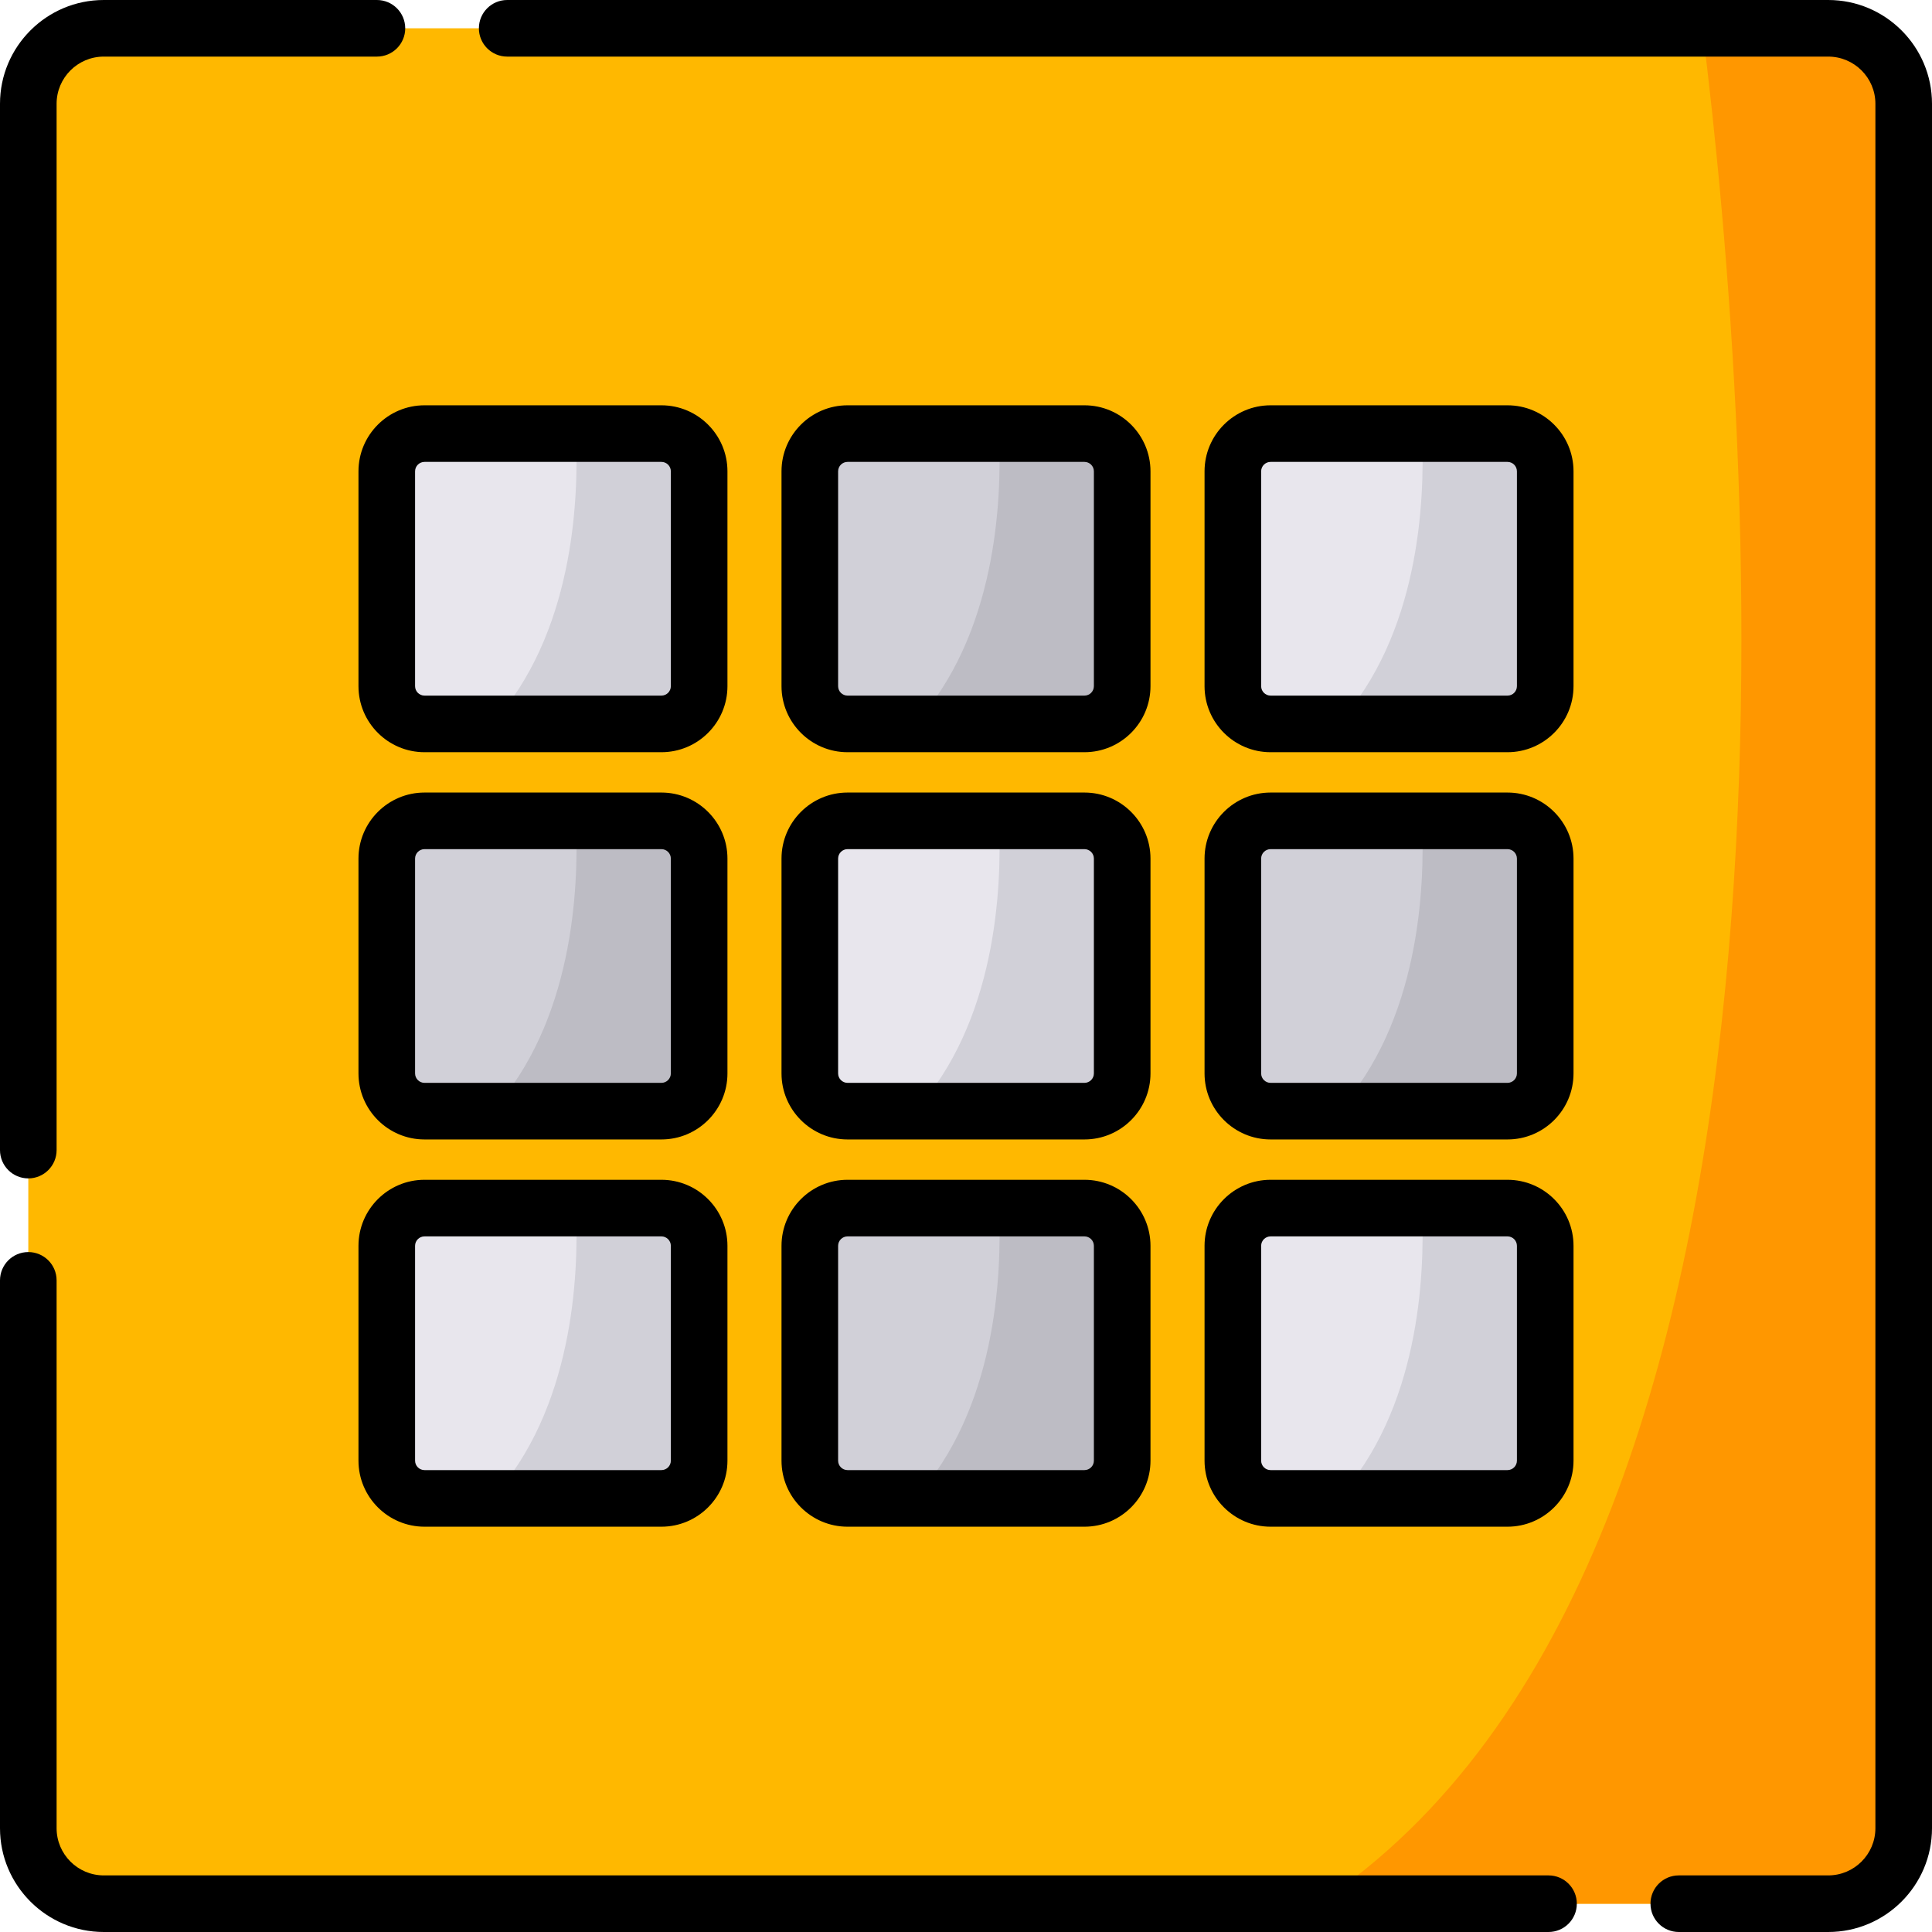
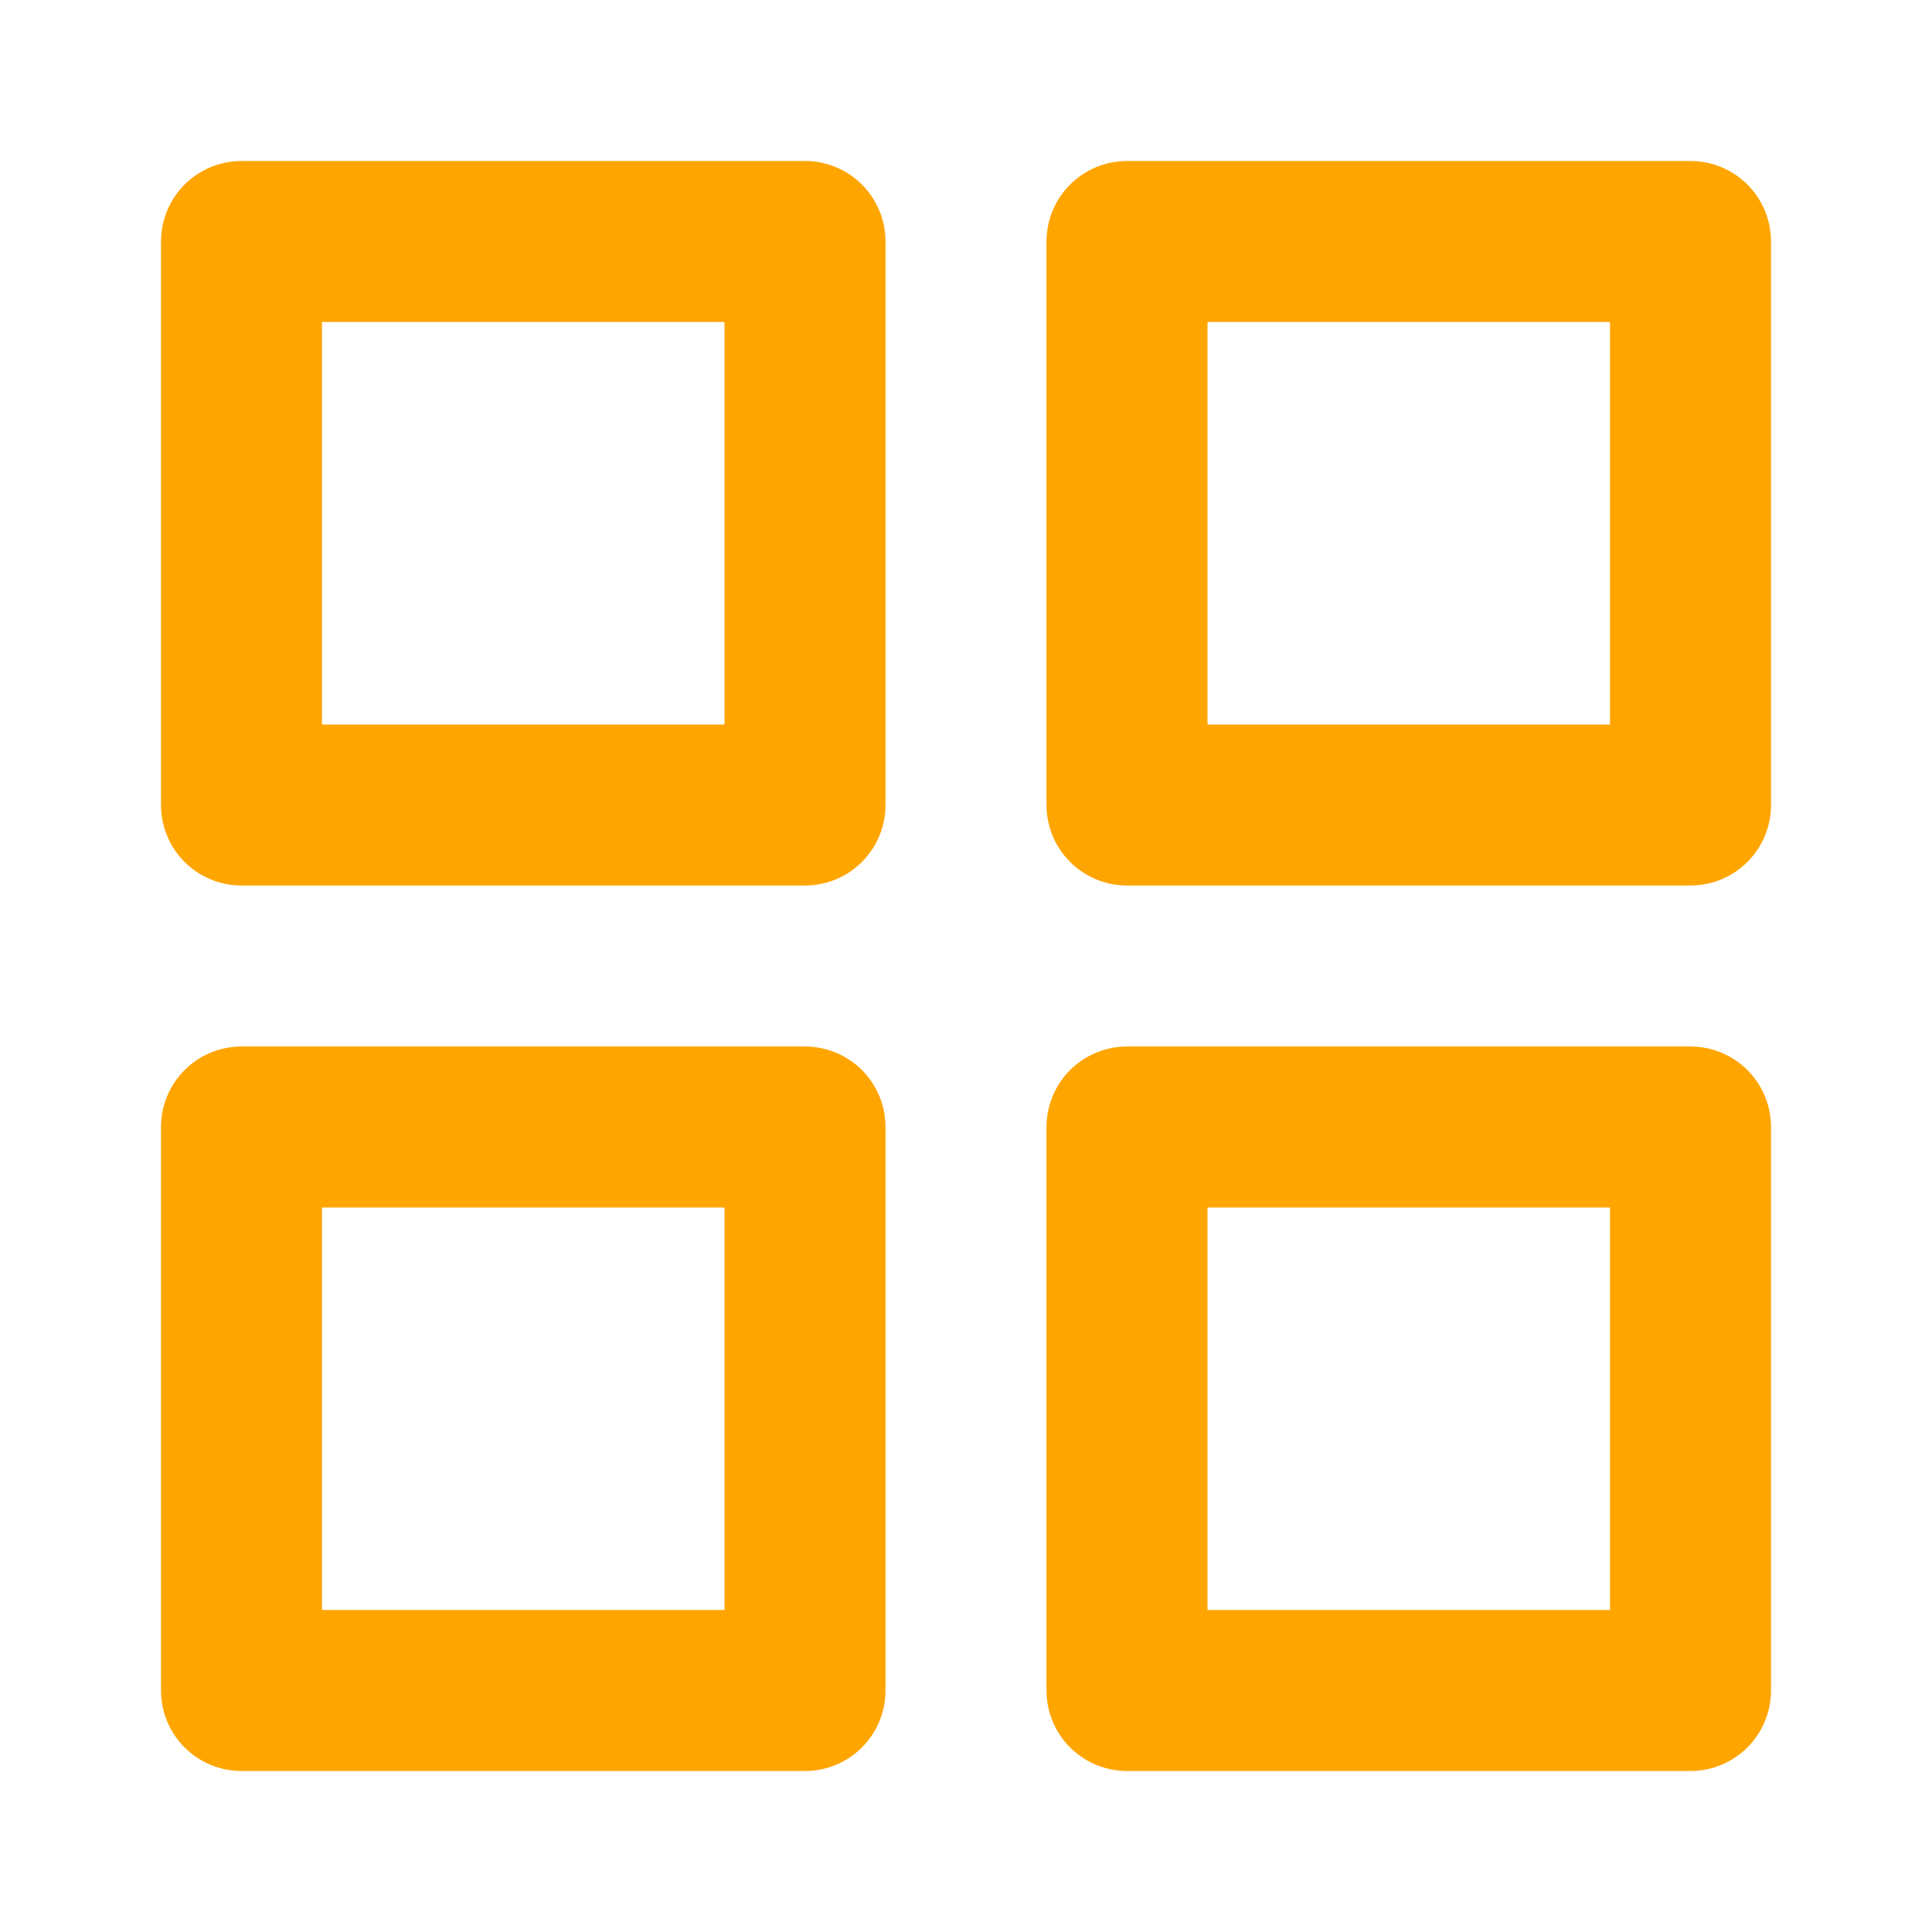
- <svg xmlns="http://www.w3.org/2000/svg" id="Capa_1" enable-background="new 0 0 512 512" height="512" viewBox="0 0 512 512" width="512">
-   <g>
-     <g>
-       <g>
-         <path d="m504.5 27.5v457c0 11.05-8.95 20-20 20h-457c-11.05 0-20-8.95-20-20v-457c0-11.05 8.95-20 20-20h457c11.05 0 20 8.95 20 20z" fill="#ffb800" />
-         <path d="m504.5 27.5v457c0 11.05-8.95 20-20 20h-135.15c138.46-91.47 115.2-389.51 101.8-497h33.35c11.05 0 20 8.95 20 20z" fill="#ff9700" />
-       </g>
-       <g>
-         <g>
-           <path d="m185.282 124.909v56.934c0 5.523-4.477 10-10 10h-62.782c-5.523 0-10-4.477-10-10v-56.934c0-5.523 4.477-10 10-10h62.782c5.523 0 10 4.477 10 10z" fill="#e8e6ed" />
-           <path d="m185.282 124.909v56.934c0 5.523-4.477 10-10 10h-44.906c21.42-23.623 23.08-58.708 22.258-76.934h22.648c5.523 0 10 4.477 10 10z" fill="#d1d0d8" />
-         </g>
-         <g>
-           <path d="m297.391 124.909v56.934c0 5.523-4.477 10-10 10h-62.782c-5.523 0-10-4.477-10-10v-56.934c0-5.523 4.477-10 10-10h62.782c5.523 0 10 4.477 10 10z" fill="#d1d0d8" />
-           <path d="m297.391 124.909v56.934c0 5.523-4.477 10-10 10h-44.906c21.42-23.623 23.08-58.708 22.258-76.934h22.648c5.523 0 10 4.477 10 10z" fill="#bdbcc4" />
-         </g>
-         <g>
-           <path d="m409.5 124.909v56.934c0 5.523-4.477 10-10 10h-62.782c-5.523 0-10-4.477-10-10v-56.934c0-5.523 4.477-10 10-10h62.782c5.523 0 10 4.477 10 10z" fill="#e8e6ed" />
-           <path d="m409.5 124.909v56.934c0 5.523-4.477 10-10 10h-44.906c21.42-23.623 23.08-58.708 22.258-76.934h22.648c5.523 0 10 4.477 10 10z" fill="#d1d0d8" />
-         </g>
-         <g>
-           <path d="m185.282 227.533v56.934c0 5.523-4.477 10-10 10h-62.782c-5.523 0-10-4.477-10-10v-56.934c0-5.523 4.477-10 10-10h62.782c5.523 0 10 4.477 10 10z" fill="#d1d0d8" />
-           <path d="m185.282 227.533v56.934c0 5.523-4.477 10-10 10h-44.906c21.42-23.623 23.08-58.708 22.258-76.934h22.648c5.523 0 10 4.477 10 10z" fill="#bdbcc4" />
-         </g>
-         <g>
-           <path d="m297.391 227.533v56.934c0 5.523-4.477 10-10 10h-62.782c-5.523 0-10-4.477-10-10v-56.934c0-5.523 4.477-10 10-10h62.782c5.523 0 10 4.477 10 10z" fill="#e8e6ed" />
-           <path d="m297.391 227.533v56.934c0 5.523-4.477 10-10 10h-44.906c21.42-23.623 23.08-58.708 22.258-76.934h22.648c5.523 0 10 4.477 10 10z" fill="#d1d0d8" />
-         </g>
-         <g>
-           <path d="m409.5 227.533v56.934c0 5.523-4.477 10-10 10h-62.782c-5.523 0-10-4.477-10-10v-56.934c0-5.523 4.477-10 10-10h62.782c5.523 0 10 4.477 10 10z" fill="#d1d0d8" />
-           <path d="m409.5 227.533v56.934c0 5.523-4.477 10-10 10h-44.906c21.42-23.623 23.08-58.708 22.258-76.934h22.648c5.523 0 10 4.477 10 10z" fill="#bdbcc4" />
-         </g>
-         <g>
-           <path d="m185.282 330.157v56.934c0 5.523-4.477 10-10 10h-62.782c-5.523 0-10-4.477-10-10v-56.934c0-5.523 4.477-10 10-10h62.782c5.523 0 10 4.477 10 10z" fill="#e8e6ed" />
-           <path d="m185.282 330.157v56.934c0 5.523-4.477 10-10 10h-44.906c21.42-23.623 23.08-58.708 22.258-76.934h22.648c5.523 0 10 4.477 10 10z" fill="#d1d0d8" />
-         </g>
-         <g>
-           <path d="m297.391 330.157v56.934c0 5.523-4.477 10-10 10h-62.782c-5.523 0-10-4.477-10-10v-56.934c0-5.523 4.477-10 10-10h62.782c5.523 0 10 4.477 10 10z" fill="#d1d0d8" />
-           <path d="m297.391 330.157v56.934c0 5.523-4.477 10-10 10h-44.906c21.42-23.623 23.08-58.708 22.258-76.934h22.648c5.523 0 10 4.477 10 10z" fill="#bdbcc4" />
-         </g>
-         <g>
-           <path d="m409.5 330.157v56.934c0 5.523-4.477 10-10 10h-62.782c-5.523 0-10-4.477-10-10v-56.934c0-5.523 4.477-10 10-10h62.782c5.523 0 10 4.477 10 10z" fill="#e8e6ed" />
-           <path d="m409.5 330.157v56.934c0 5.523-4.477 10-10 10h-44.906c21.42-23.623 23.08-58.708 22.258-76.934h22.648c5.523 0 10 4.477 10 10z" fill="#d1d0d8" />
-         </g>
-       </g>
-     </g>
-     <g>
-       <g>
-         <path d="m410.374 512h-382.874c-15.164 0-27.5-12.337-27.5-27.5v-145.191c0-4.143 3.358-7.5 7.5-7.5s7.5 3.357 7.5 7.5v145.191c0 6.893 5.607 12.5 12.5 12.5h382.874c4.142 0 7.5 3.357 7.5 7.5s-3.358 7.5-7.5 7.5z" />
-         <path d="m7.5 312.286c-4.142 0-7.5-3.357-7.5-7.5v-277.286c0-15.163 12.336-27.5 27.5-27.5h72.389c4.142 0 7.5 3.357 7.5 7.5s-3.358 7.5-7.5 7.5h-72.389c-6.893 0-12.5 5.607-12.5 12.5v277.286c0 4.143-3.358 7.5-7.5 7.5z" />
-         <path d="m484.5 512h-39.604c-4.142 0-7.5-3.357-7.5-7.5s3.358-7.5 7.5-7.5h39.604c6.893 0 12.5-5.607 12.5-12.5v-457c0-6.893-5.607-12.5-12.5-12.5h-350.088c-4.142 0-7.5-3.357-7.5-7.5s3.358-7.5 7.5-7.5h350.088c15.164 0 27.5 12.336 27.5 27.5v457c0 15.164-12.336 27.5-27.5 27.5z" />
-       </g>
-       <g>
-         <g>
-           <path d="m175.282 199.343h-62.782c-9.649 0-17.5-7.851-17.5-17.5v-56.934c0-9.649 7.851-17.5 17.5-17.5h62.782c9.649 0 17.5 7.851 17.5 17.5v56.934c0 9.649-7.851 17.5-17.5 17.5zm-62.782-76.934c-1.378 0-2.5 1.121-2.5 2.5v56.934c0 1.379 1.122 2.5 2.5 2.5h62.782c1.378 0 2.5-1.121 2.5-2.5v-56.934c0-1.379-1.122-2.5-2.5-2.5z" />
-         </g>
-         <g>
-           <path d="m287.391 199.343h-62.782c-9.649 0-17.5-7.851-17.5-17.5v-56.934c0-9.649 7.851-17.5 17.5-17.5h62.782c9.649 0 17.5 7.851 17.5 17.5v56.934c0 9.649-7.85 17.5-17.5 17.5zm-62.782-76.934c-1.378 0-2.5 1.121-2.5 2.5v56.934c0 1.379 1.122 2.5 2.5 2.5h62.782c1.378 0 2.5-1.121 2.5-2.5v-56.934c0-1.379-1.122-2.5-2.5-2.5z" />
-         </g>
-         <g>
-           <path d="m399.5 199.343h-62.782c-9.649 0-17.5-7.851-17.5-17.5v-56.934c0-9.649 7.851-17.5 17.5-17.5h62.782c9.649 0 17.5 7.851 17.5 17.5v56.934c0 9.649-7.851 17.5-17.5 17.5zm-62.782-76.934c-1.378 0-2.5 1.121-2.5 2.5v56.934c0 1.379 1.122 2.5 2.5 2.5h62.782c1.378 0 2.5-1.121 2.5-2.5v-56.934c0-1.379-1.122-2.5-2.5-2.5z" />
-         </g>
-         <g>
-           <path d="m175.282 301.967h-62.782c-9.649 0-17.5-7.851-17.5-17.5v-56.934c0-9.649 7.851-17.5 17.5-17.5h62.782c9.649 0 17.5 7.851 17.5 17.5v56.934c0 9.649-7.851 17.5-17.5 17.5zm-62.782-76.934c-1.378 0-2.5 1.121-2.5 2.5v56.934c0 1.379 1.122 2.5 2.5 2.5h62.782c1.378 0 2.5-1.121 2.5-2.5v-56.934c0-1.379-1.122-2.5-2.5-2.5z" />
-         </g>
-         <g>
-           <path d="m287.391 301.967h-62.782c-9.649 0-17.5-7.851-17.5-17.5v-56.934c0-9.649 7.851-17.5 17.5-17.5h62.782c9.649 0 17.5 7.851 17.5 17.5v56.934c0 9.649-7.85 17.5-17.5 17.5zm-62.782-76.934c-1.378 0-2.5 1.121-2.5 2.5v56.934c0 1.379 1.122 2.5 2.5 2.5h62.782c1.378 0 2.5-1.121 2.5-2.5v-56.934c0-1.379-1.122-2.5-2.5-2.5z" />
-         </g>
-         <g>
-           <path d="m399.5 301.967h-62.782c-9.649 0-17.5-7.851-17.5-17.5v-56.934c0-9.649 7.851-17.5 17.5-17.5h62.782c9.649 0 17.5 7.851 17.5 17.5v56.934c0 9.649-7.851 17.5-17.5 17.5zm-62.782-76.934c-1.378 0-2.5 1.121-2.5 2.5v56.934c0 1.379 1.122 2.5 2.5 2.5h62.782c1.378 0 2.5-1.121 2.5-2.5v-56.934c0-1.379-1.122-2.5-2.5-2.5z" />
-         </g>
-         <g>
-           <path d="m175.282 404.591h-62.782c-9.649 0-17.5-7.851-17.5-17.5v-56.934c0-9.649 7.851-17.5 17.5-17.5h62.782c9.649 0 17.5 7.851 17.5 17.5v56.934c0 9.649-7.851 17.5-17.5 17.5zm-62.782-76.934c-1.378 0-2.5 1.121-2.5 2.5v56.934c0 1.379 1.122 2.5 2.5 2.5h62.782c1.378 0 2.5-1.121 2.5-2.5v-56.934c0-1.379-1.122-2.5-2.5-2.5z" />
-         </g>
-         <g>
-           <path d="m287.391 404.591h-62.782c-9.649 0-17.5-7.851-17.5-17.5v-56.934c0-9.649 7.851-17.5 17.5-17.5h62.782c9.649 0 17.5 7.851 17.5 17.5v56.934c0 9.649-7.85 17.5-17.5 17.5zm-62.782-76.934c-1.378 0-2.5 1.121-2.5 2.5v56.934c0 1.379 1.122 2.5 2.5 2.5h62.782c1.378 0 2.5-1.121 2.5-2.5v-56.934c0-1.379-1.122-2.5-2.5-2.5z" />
-         </g>
-         <g>
-           <path d="m399.5 404.591h-62.782c-9.649 0-17.5-7.851-17.5-17.5v-56.934c0-9.649 7.851-17.5 17.5-17.5h62.782c9.649 0 17.5 7.851 17.5 17.5v56.934c0 9.649-7.851 17.5-17.5 17.5zm-62.782-76.934c-1.378 0-2.5 1.121-2.5 2.5v56.934c0 1.379 1.122 2.5 2.5 2.5h62.782c1.378 0 2.5-1.121 2.5-2.5v-56.934c0-1.379-1.122-2.5-2.5-2.5z" />
-         </g>
-       </g>
-     </g>
-   </g>
+ <svg xmlns="http://www.w3.org/2000/svg" width="24" height="24" viewBox="0 0 24 24" fill="none" stroke="orange" stroke-width="2" stroke-linecap="round" stroke-linejoin="round" class="feather feather-grid">
+   <rect x="3" y="3" width="7" height="7" />
+   <rect x="14" y="3" width="7" height="7" />
+   <rect x="14" y="14" width="7" height="7" />
+   <rect x="3" y="14" width="7" height="7" />
</svg>
